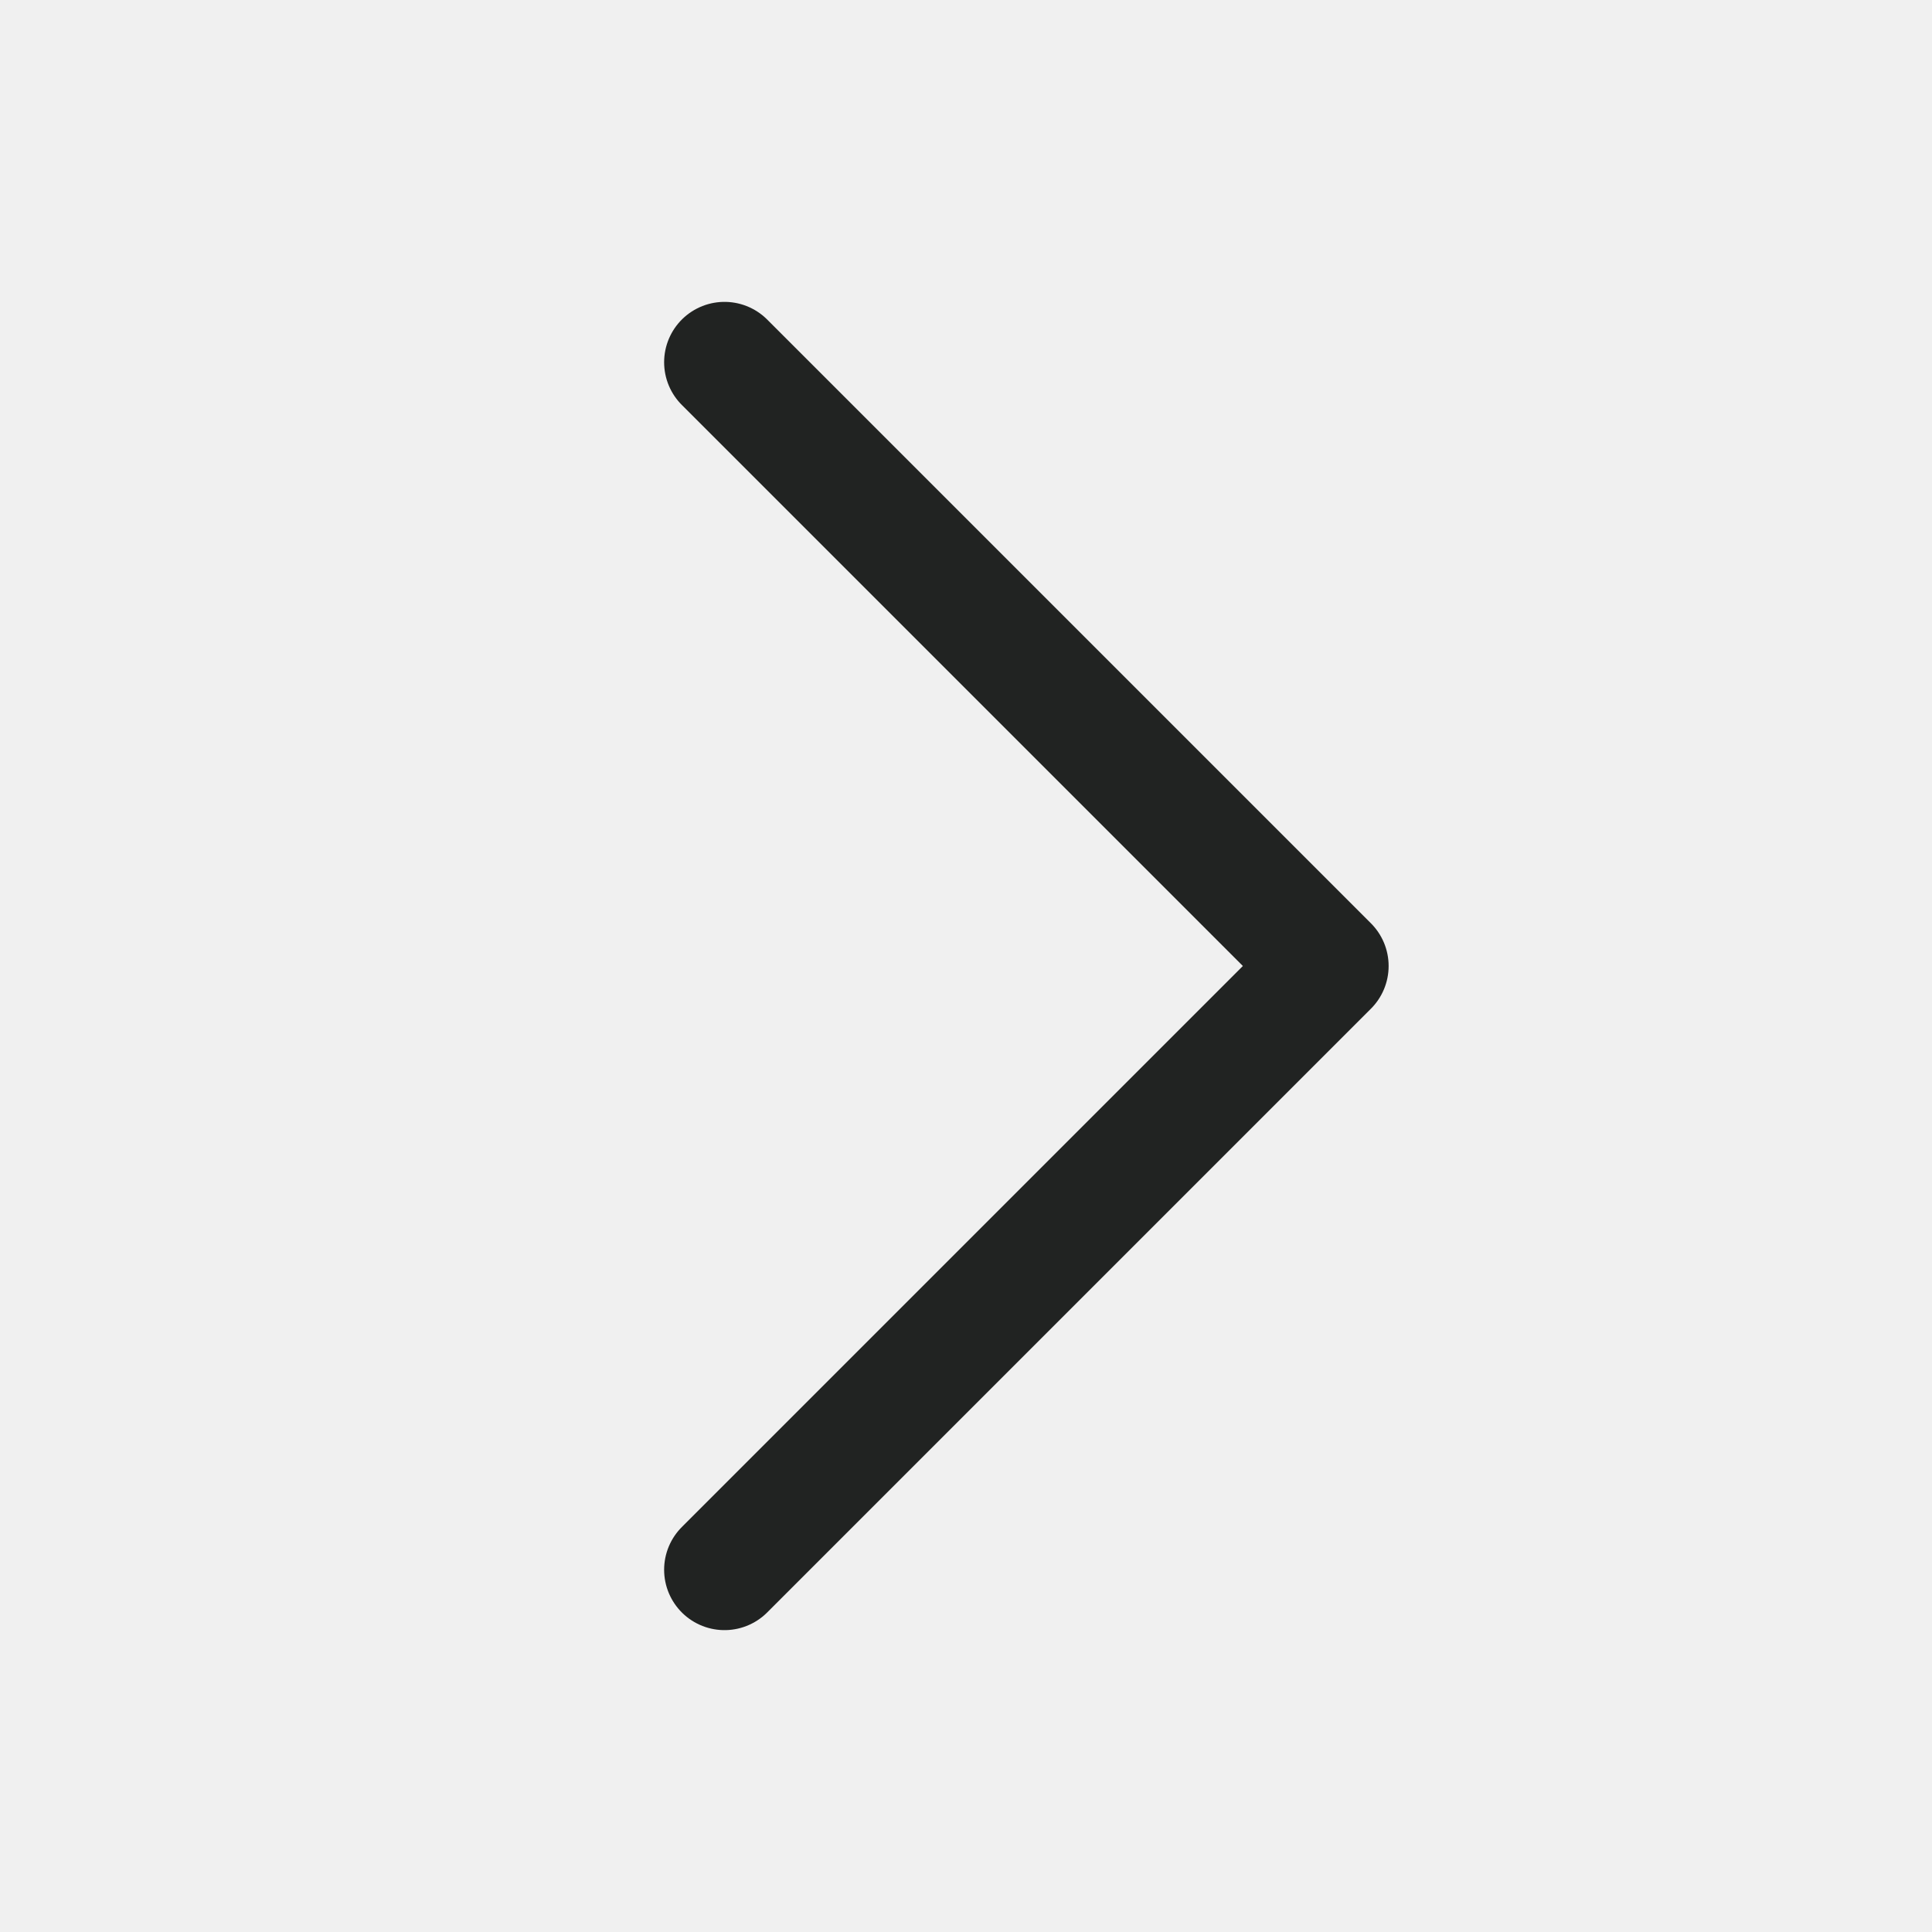
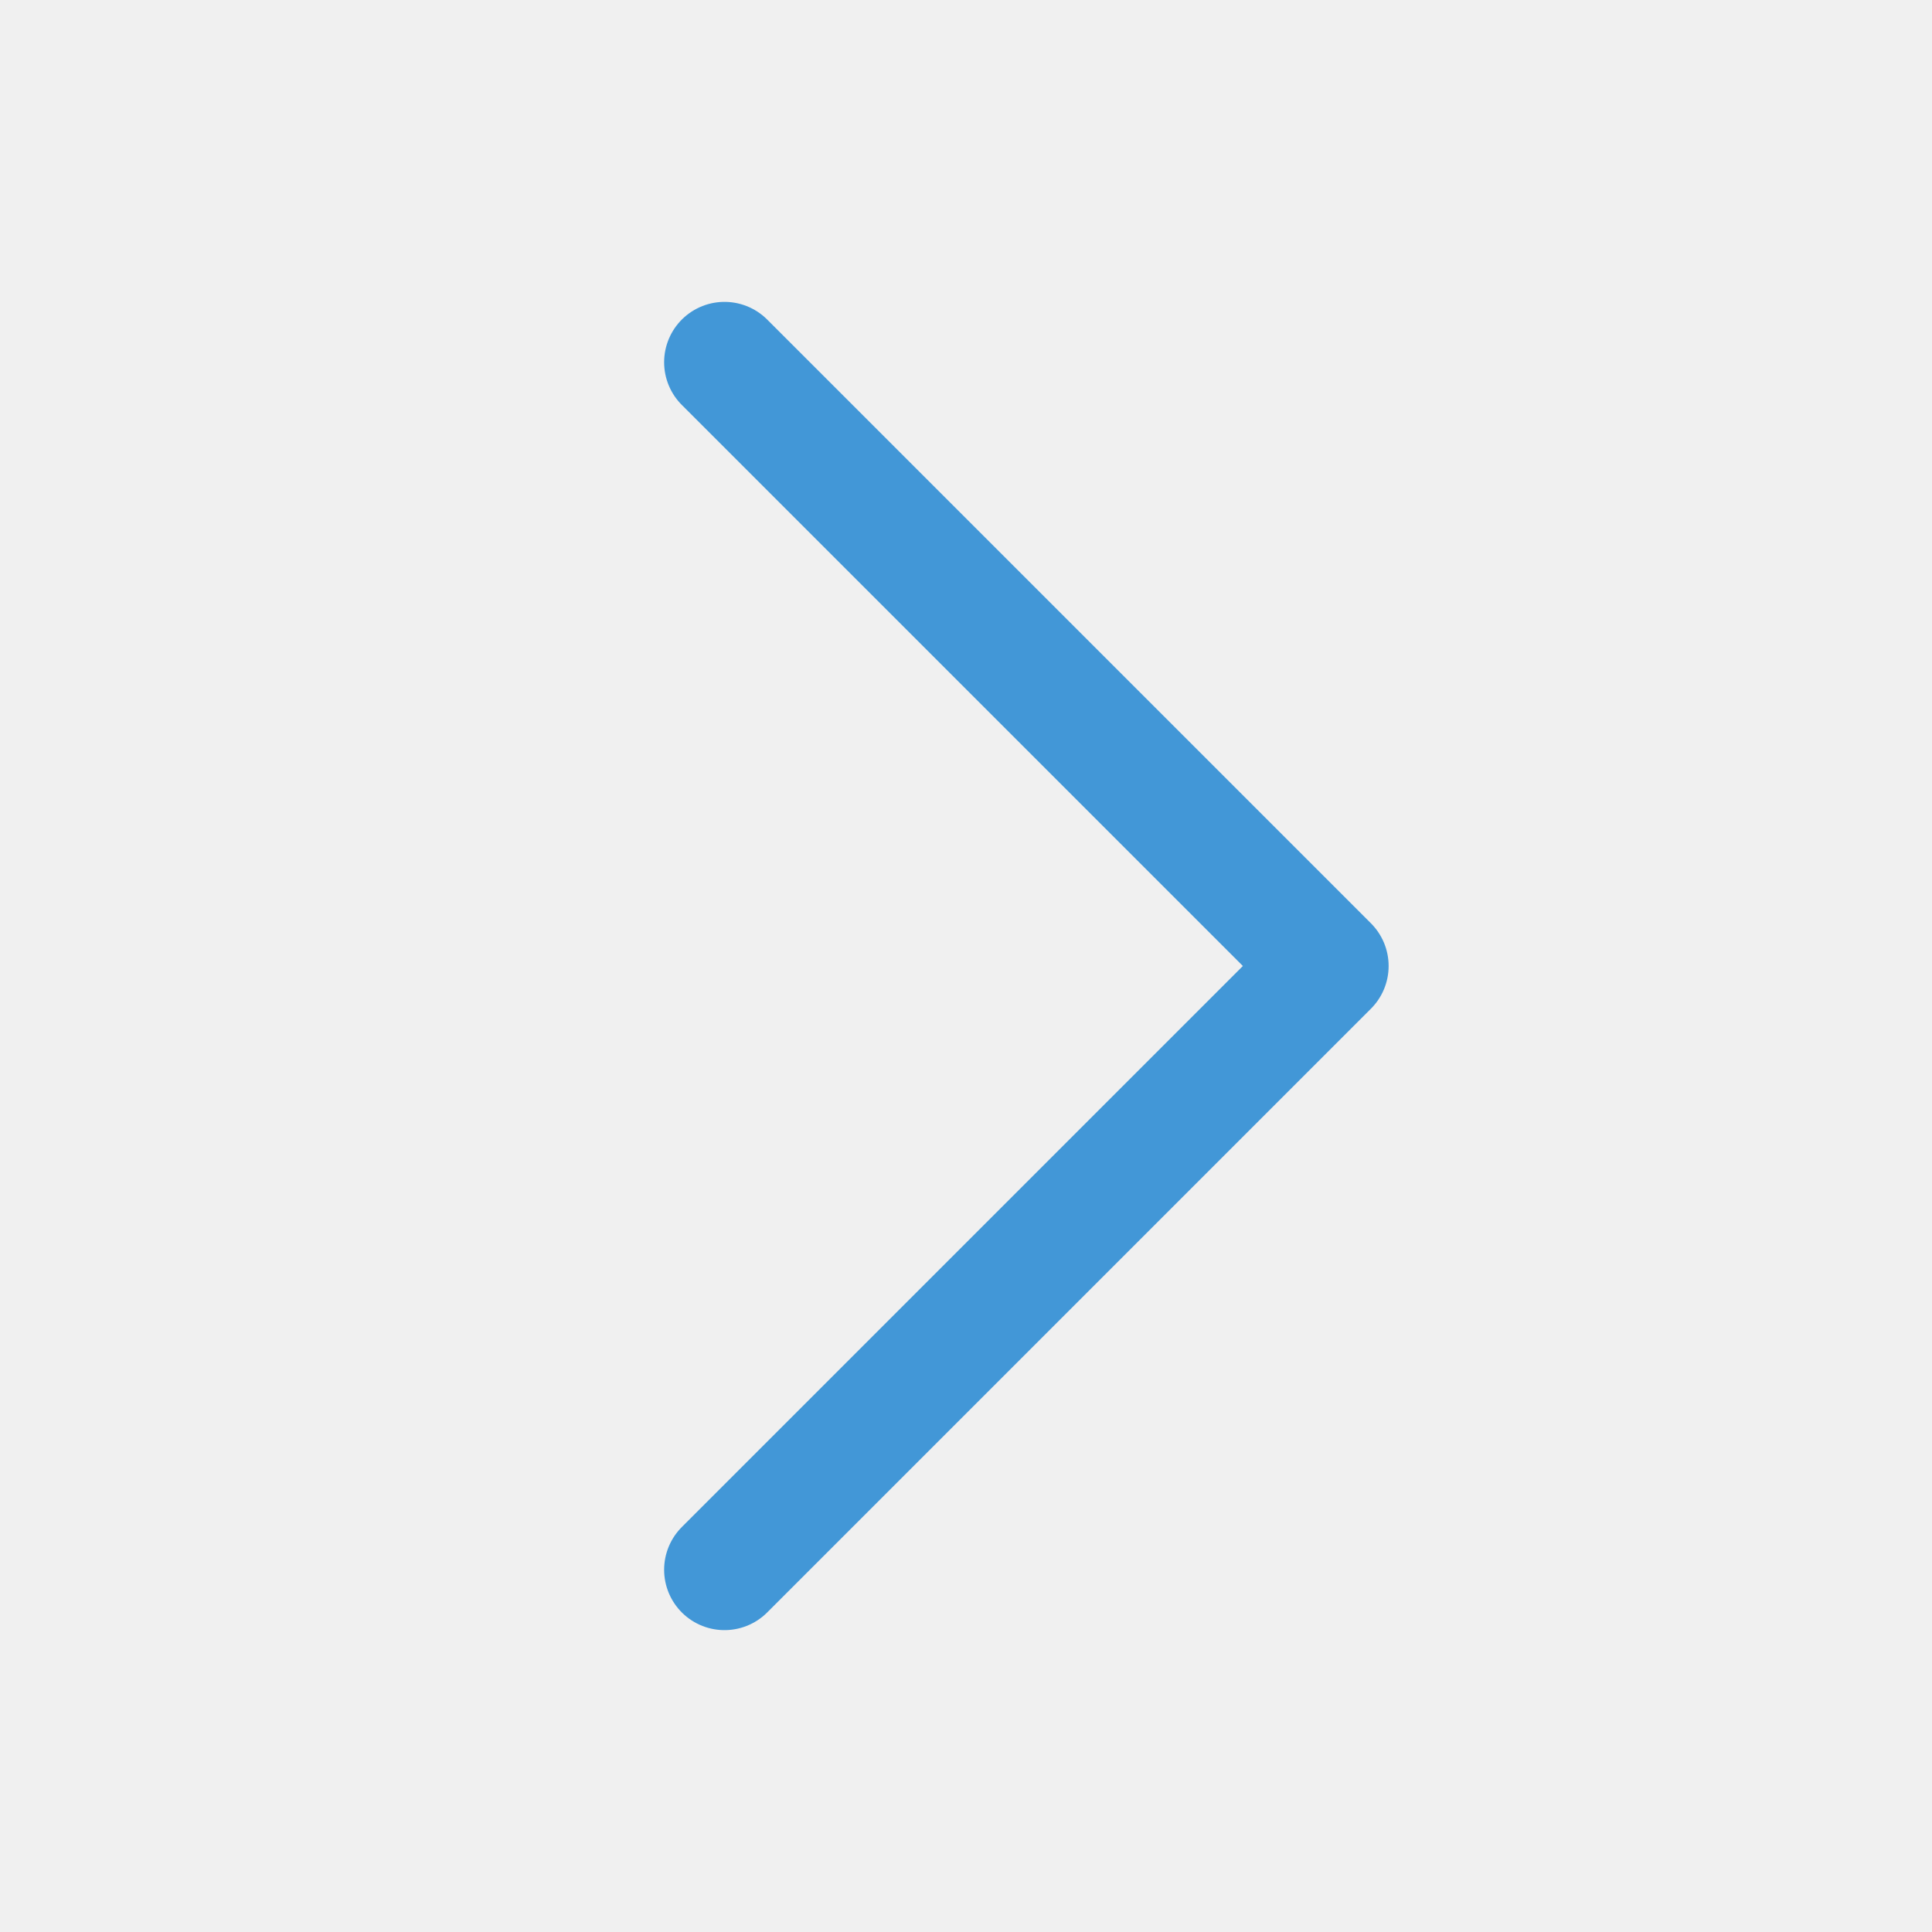
<svg xmlns="http://www.w3.org/2000/svg" width="24" height="24" viewBox="0 0 24 24" fill="none">
  <g clip-path="url(#clip0_397_254)">
-     <path d="M9 4.5L16.5 12L9 19.5" stroke="#212322" stroke-width="1.5" stroke-linecap="round" stroke-linejoin="round" />
+     <path d="M9 4.5L16.5 12L9 19.5" stroke="#4297d7" stroke-width="1.5" stroke-linecap="round" stroke-linejoin="round" />
  </g>
  <defs>
    <clipPath id="clip0_397_254">
      <rect width="24" height="24" fill="white" />
    </clipPath>
  </defs>
</svg>
